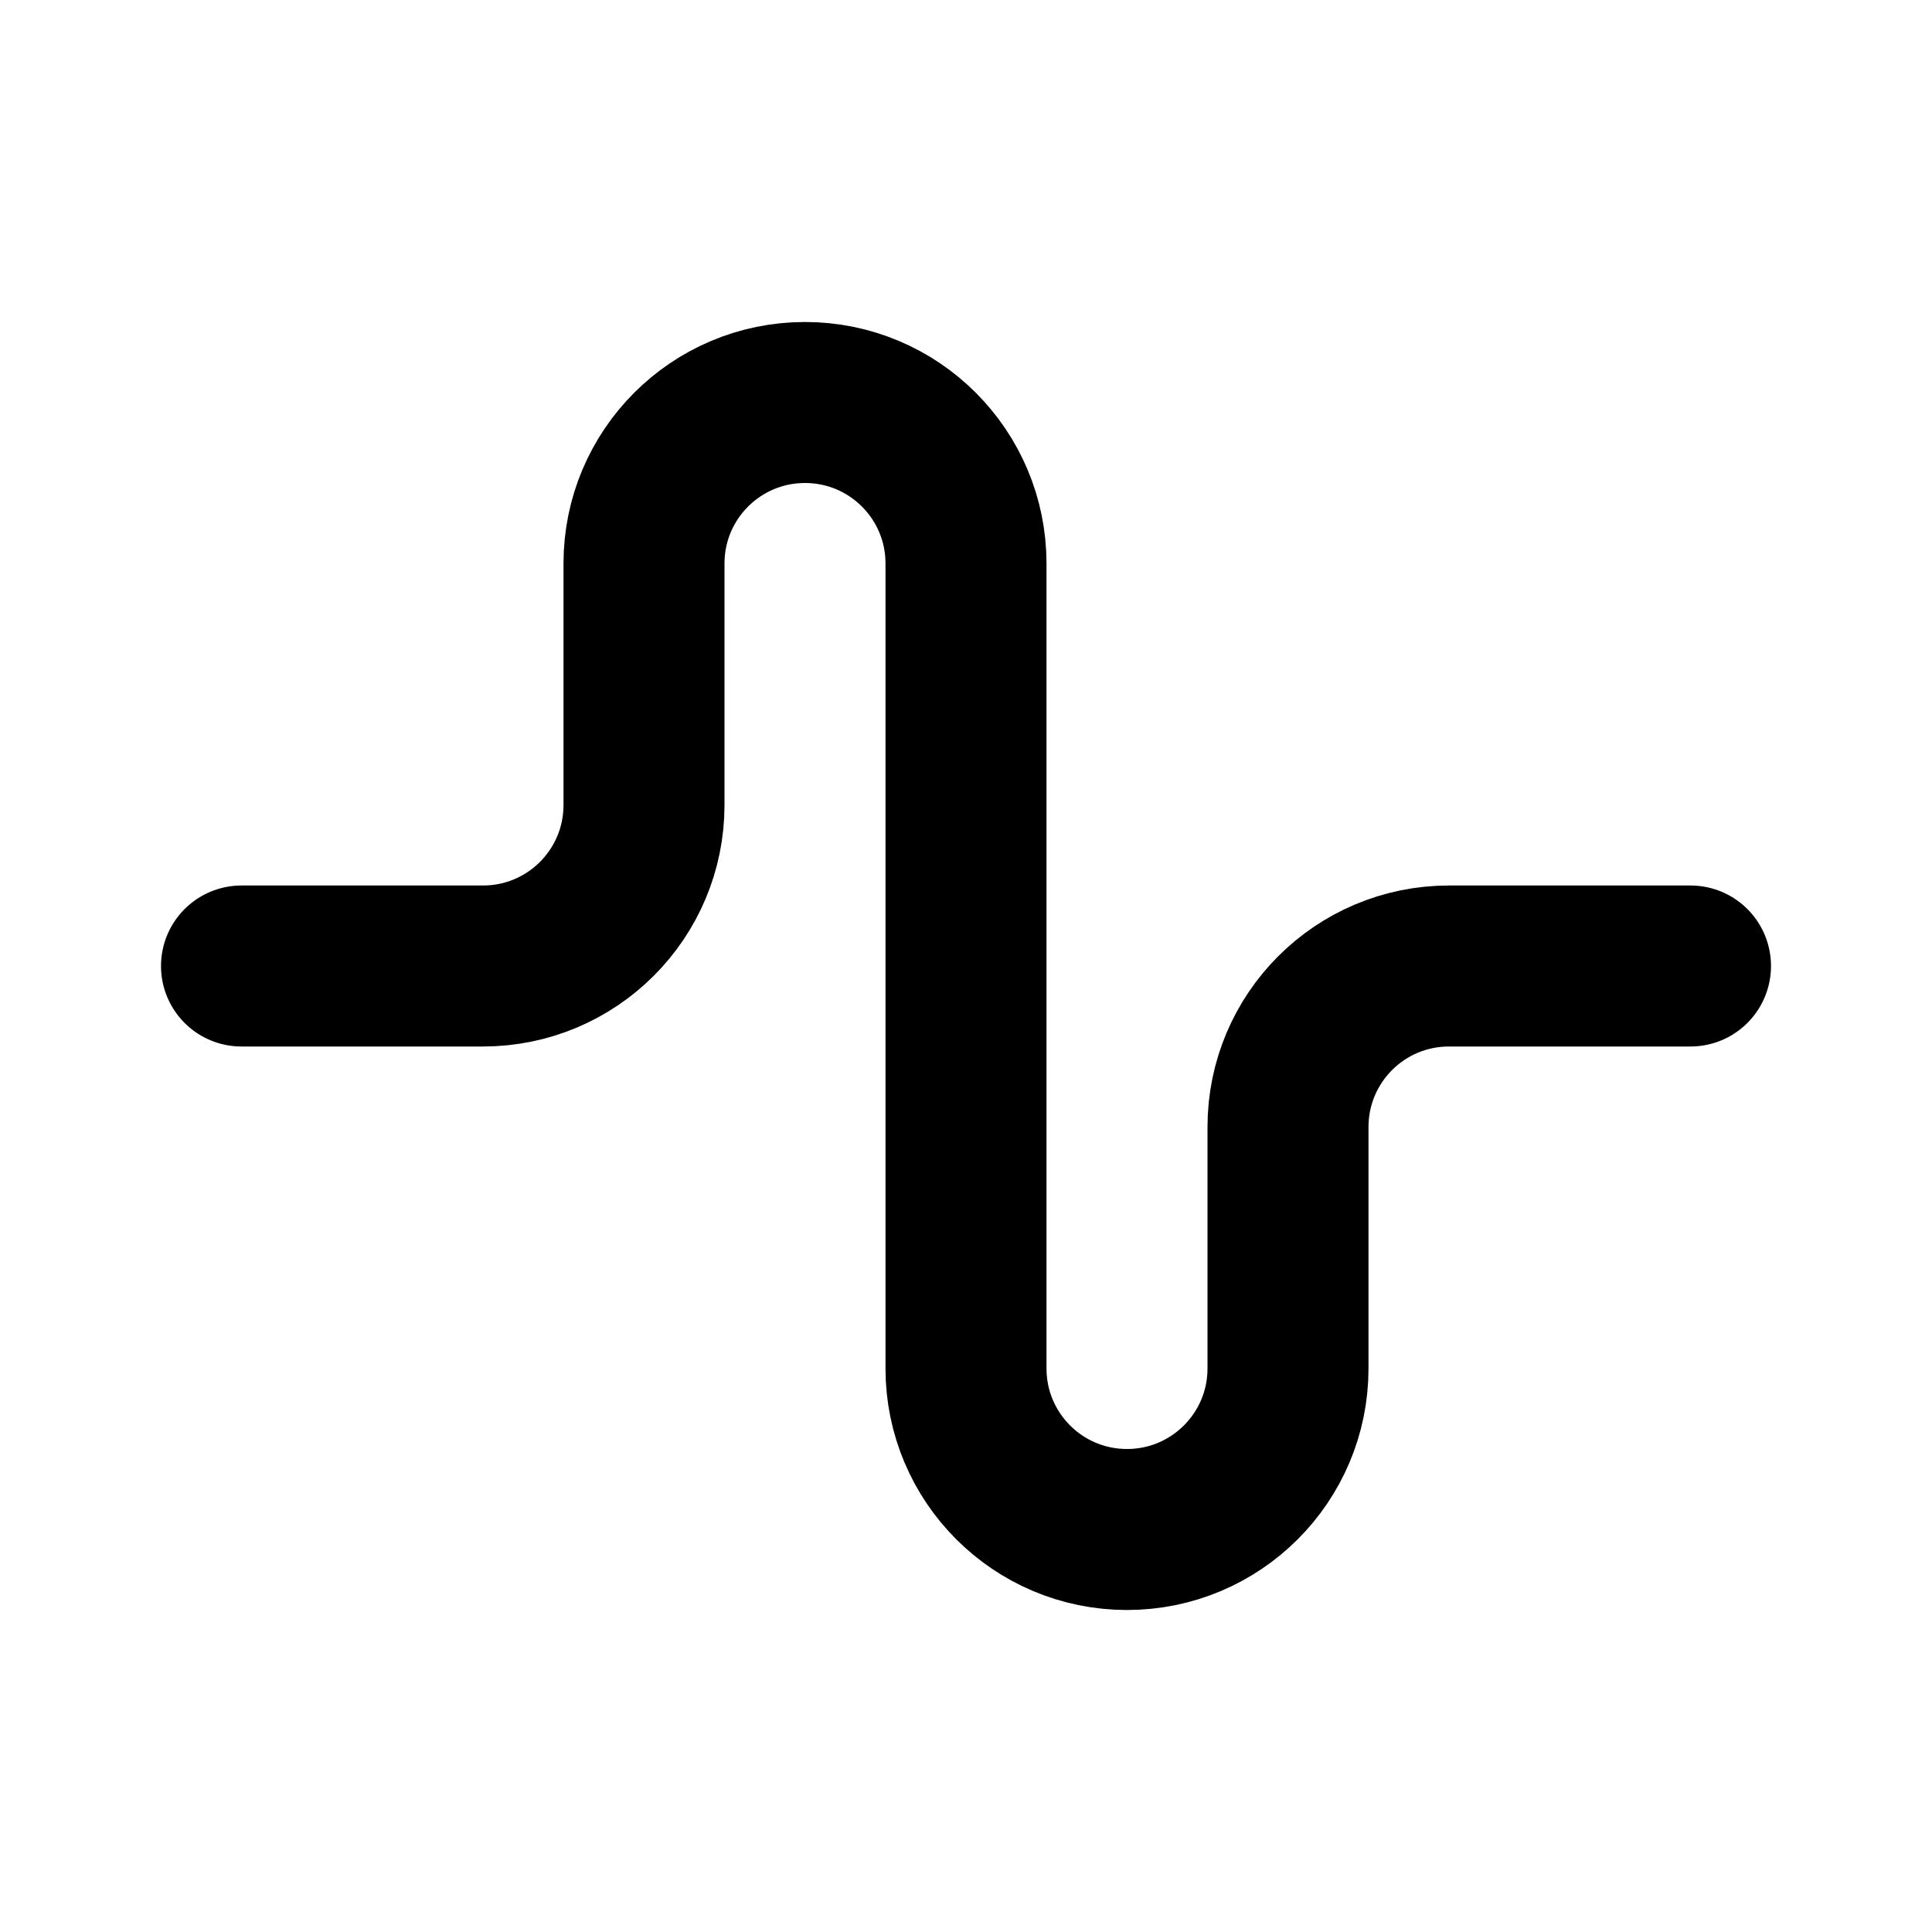
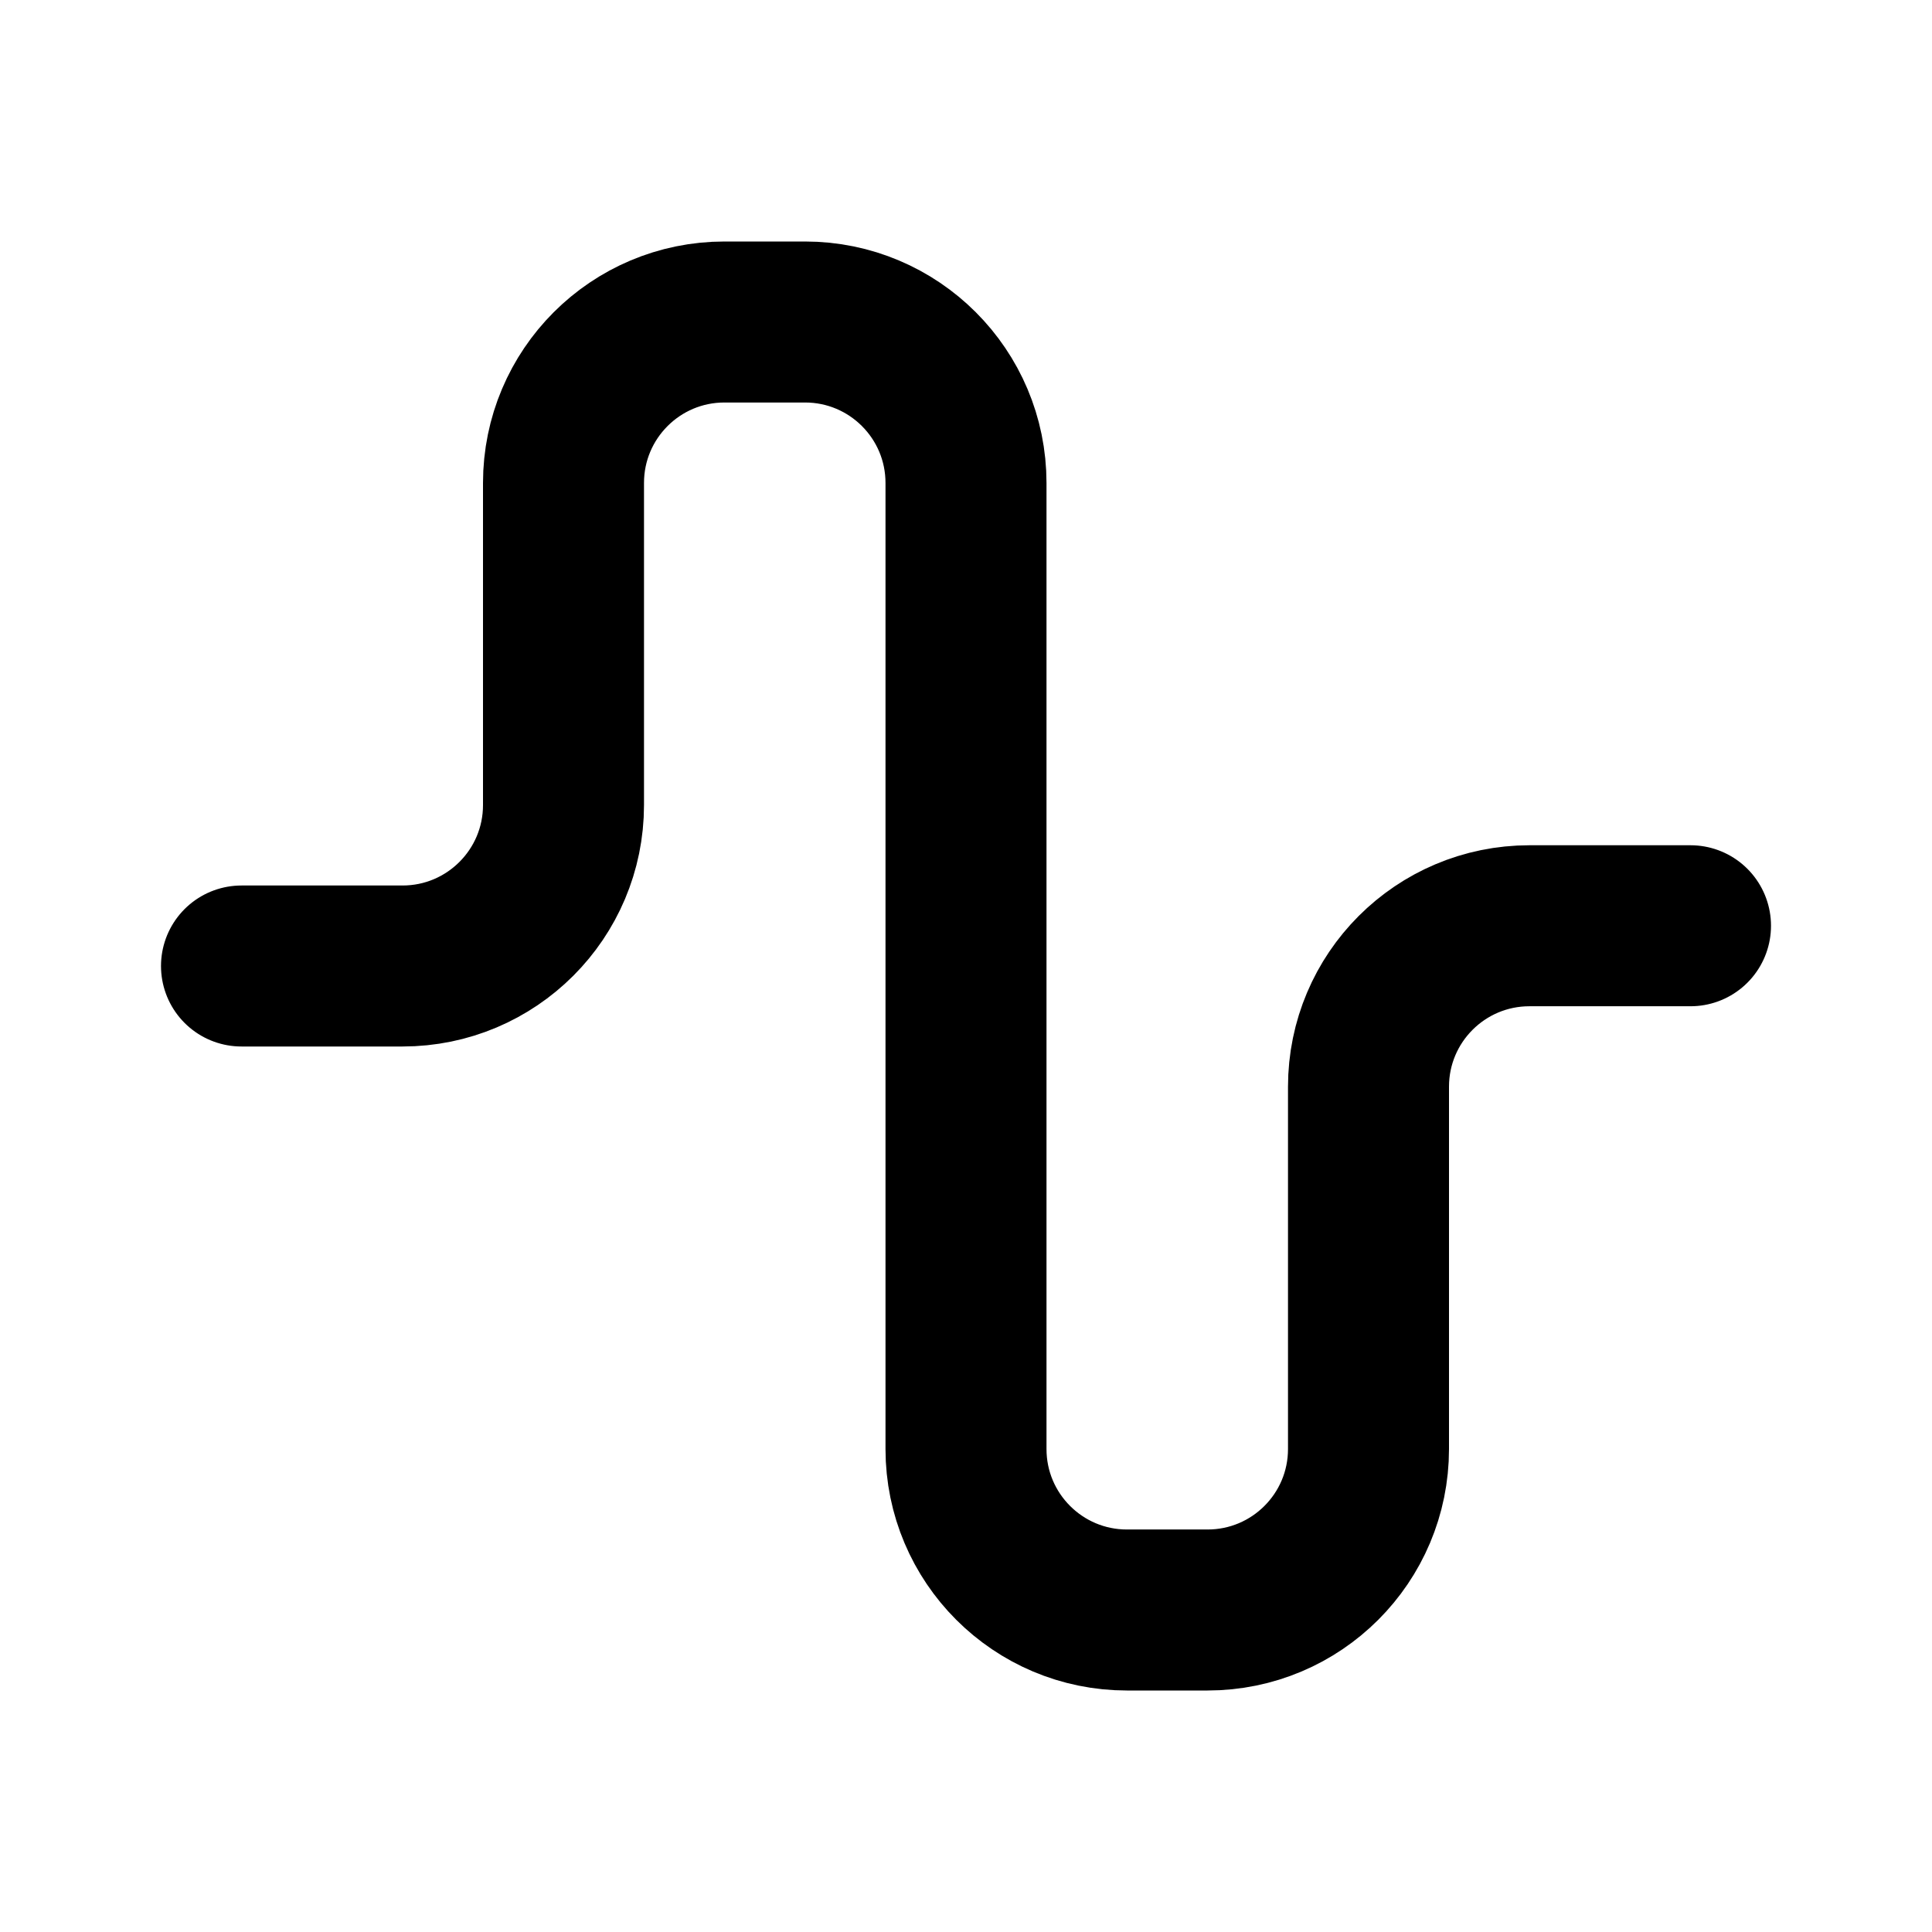
- <svg xmlns="http://www.w3.org/2000/svg" width="24" height="24" viewBox="0 0 24 24" fill="none" aria-hidden="true">
-   <path d="M3 12H6C7.105 12 8 11.105 8 10V7C8 5.895 8.895 5 10 5C11.105 5 12 5.895 12 7V17C12 18.105 12.895 19 14 19C15.104 19 16 18.105 16 17L16 14C16 12.895 16.895 12 18 12H21" stroke="currentColor" stroke-linecap="round" stroke-linejoin="round" stroke-width="2" />
+ <svg xmlns="http://www.w3.org/2000/svg" aria-hidden="true" width="24" height="24" viewBox="0 0 24 24" fill="none">
+   <path d="M3 12H5C6.105 12 7 11.105 7 10V6C7 4.895 7.895 4 9 4H10C11.105 4 12 4.895 12 6V18C12 19.105 12.895 20 14 20H15C16.105 20 17 19.105 17 18V13.5C17 12.395 17.895 11.5 19 11.5H21" stroke="currentColor" stroke-width="2" stroke-linecap="round" stroke-linejoin="round" />
</svg>
